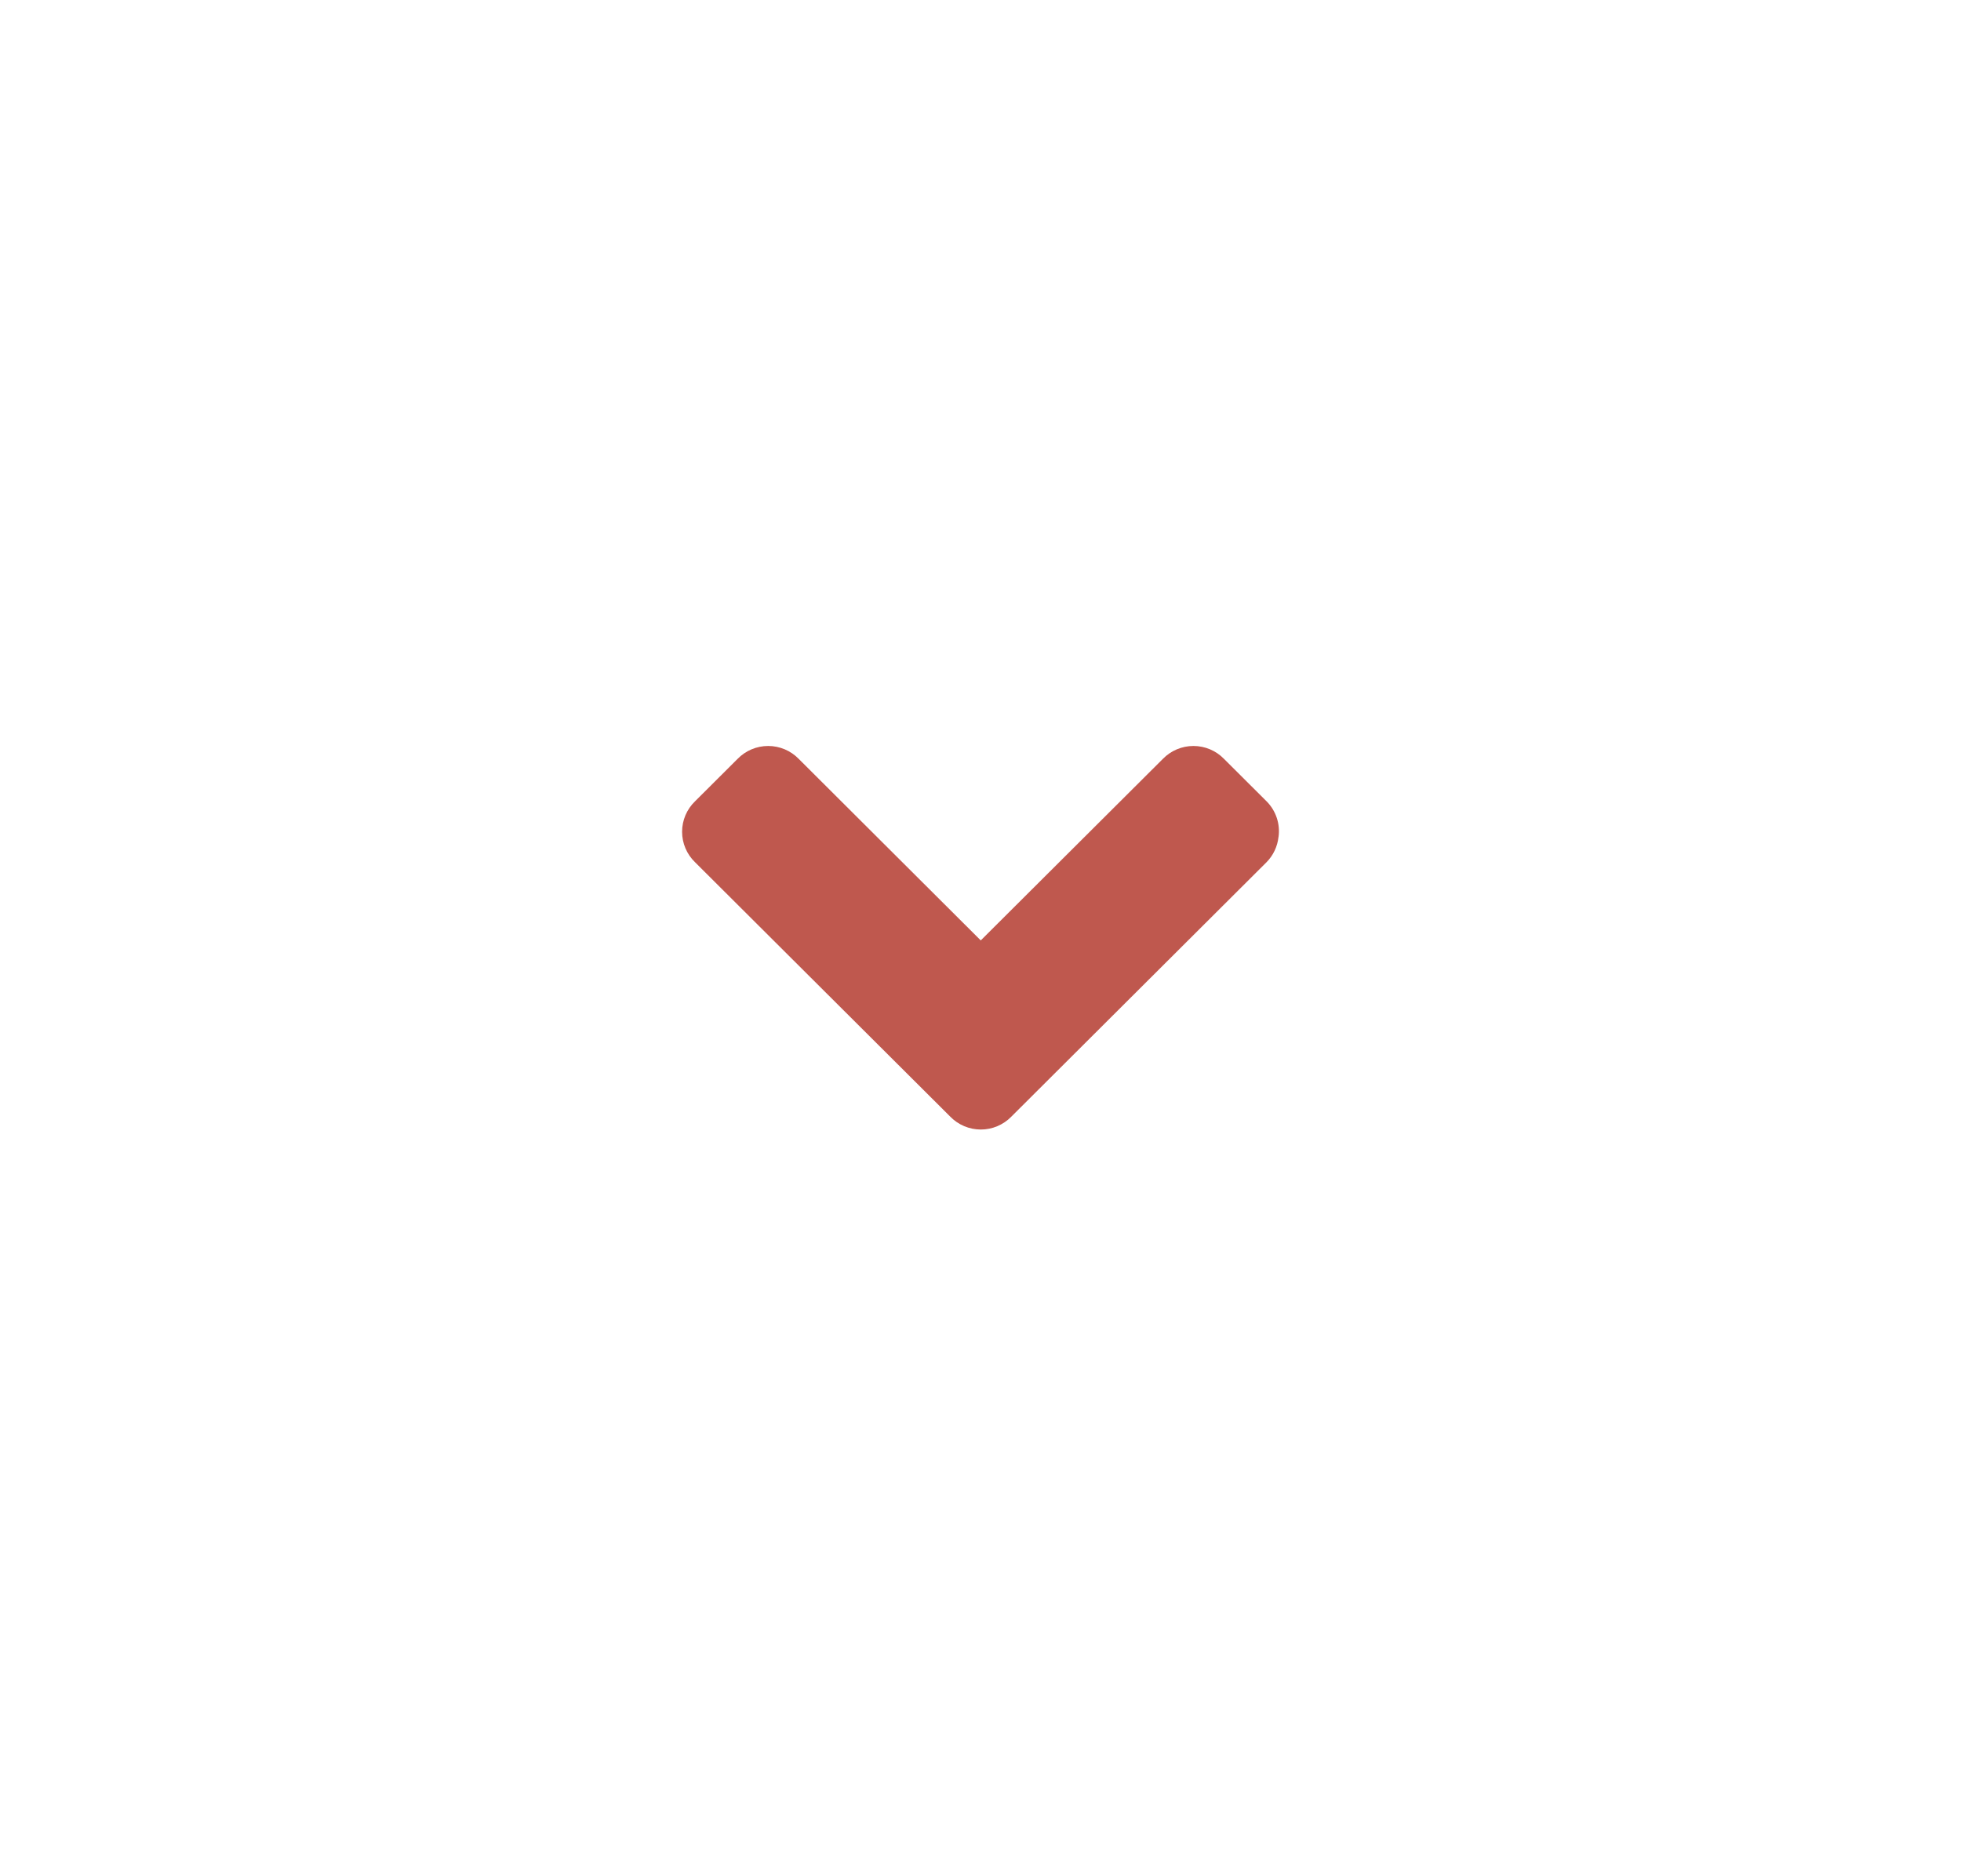
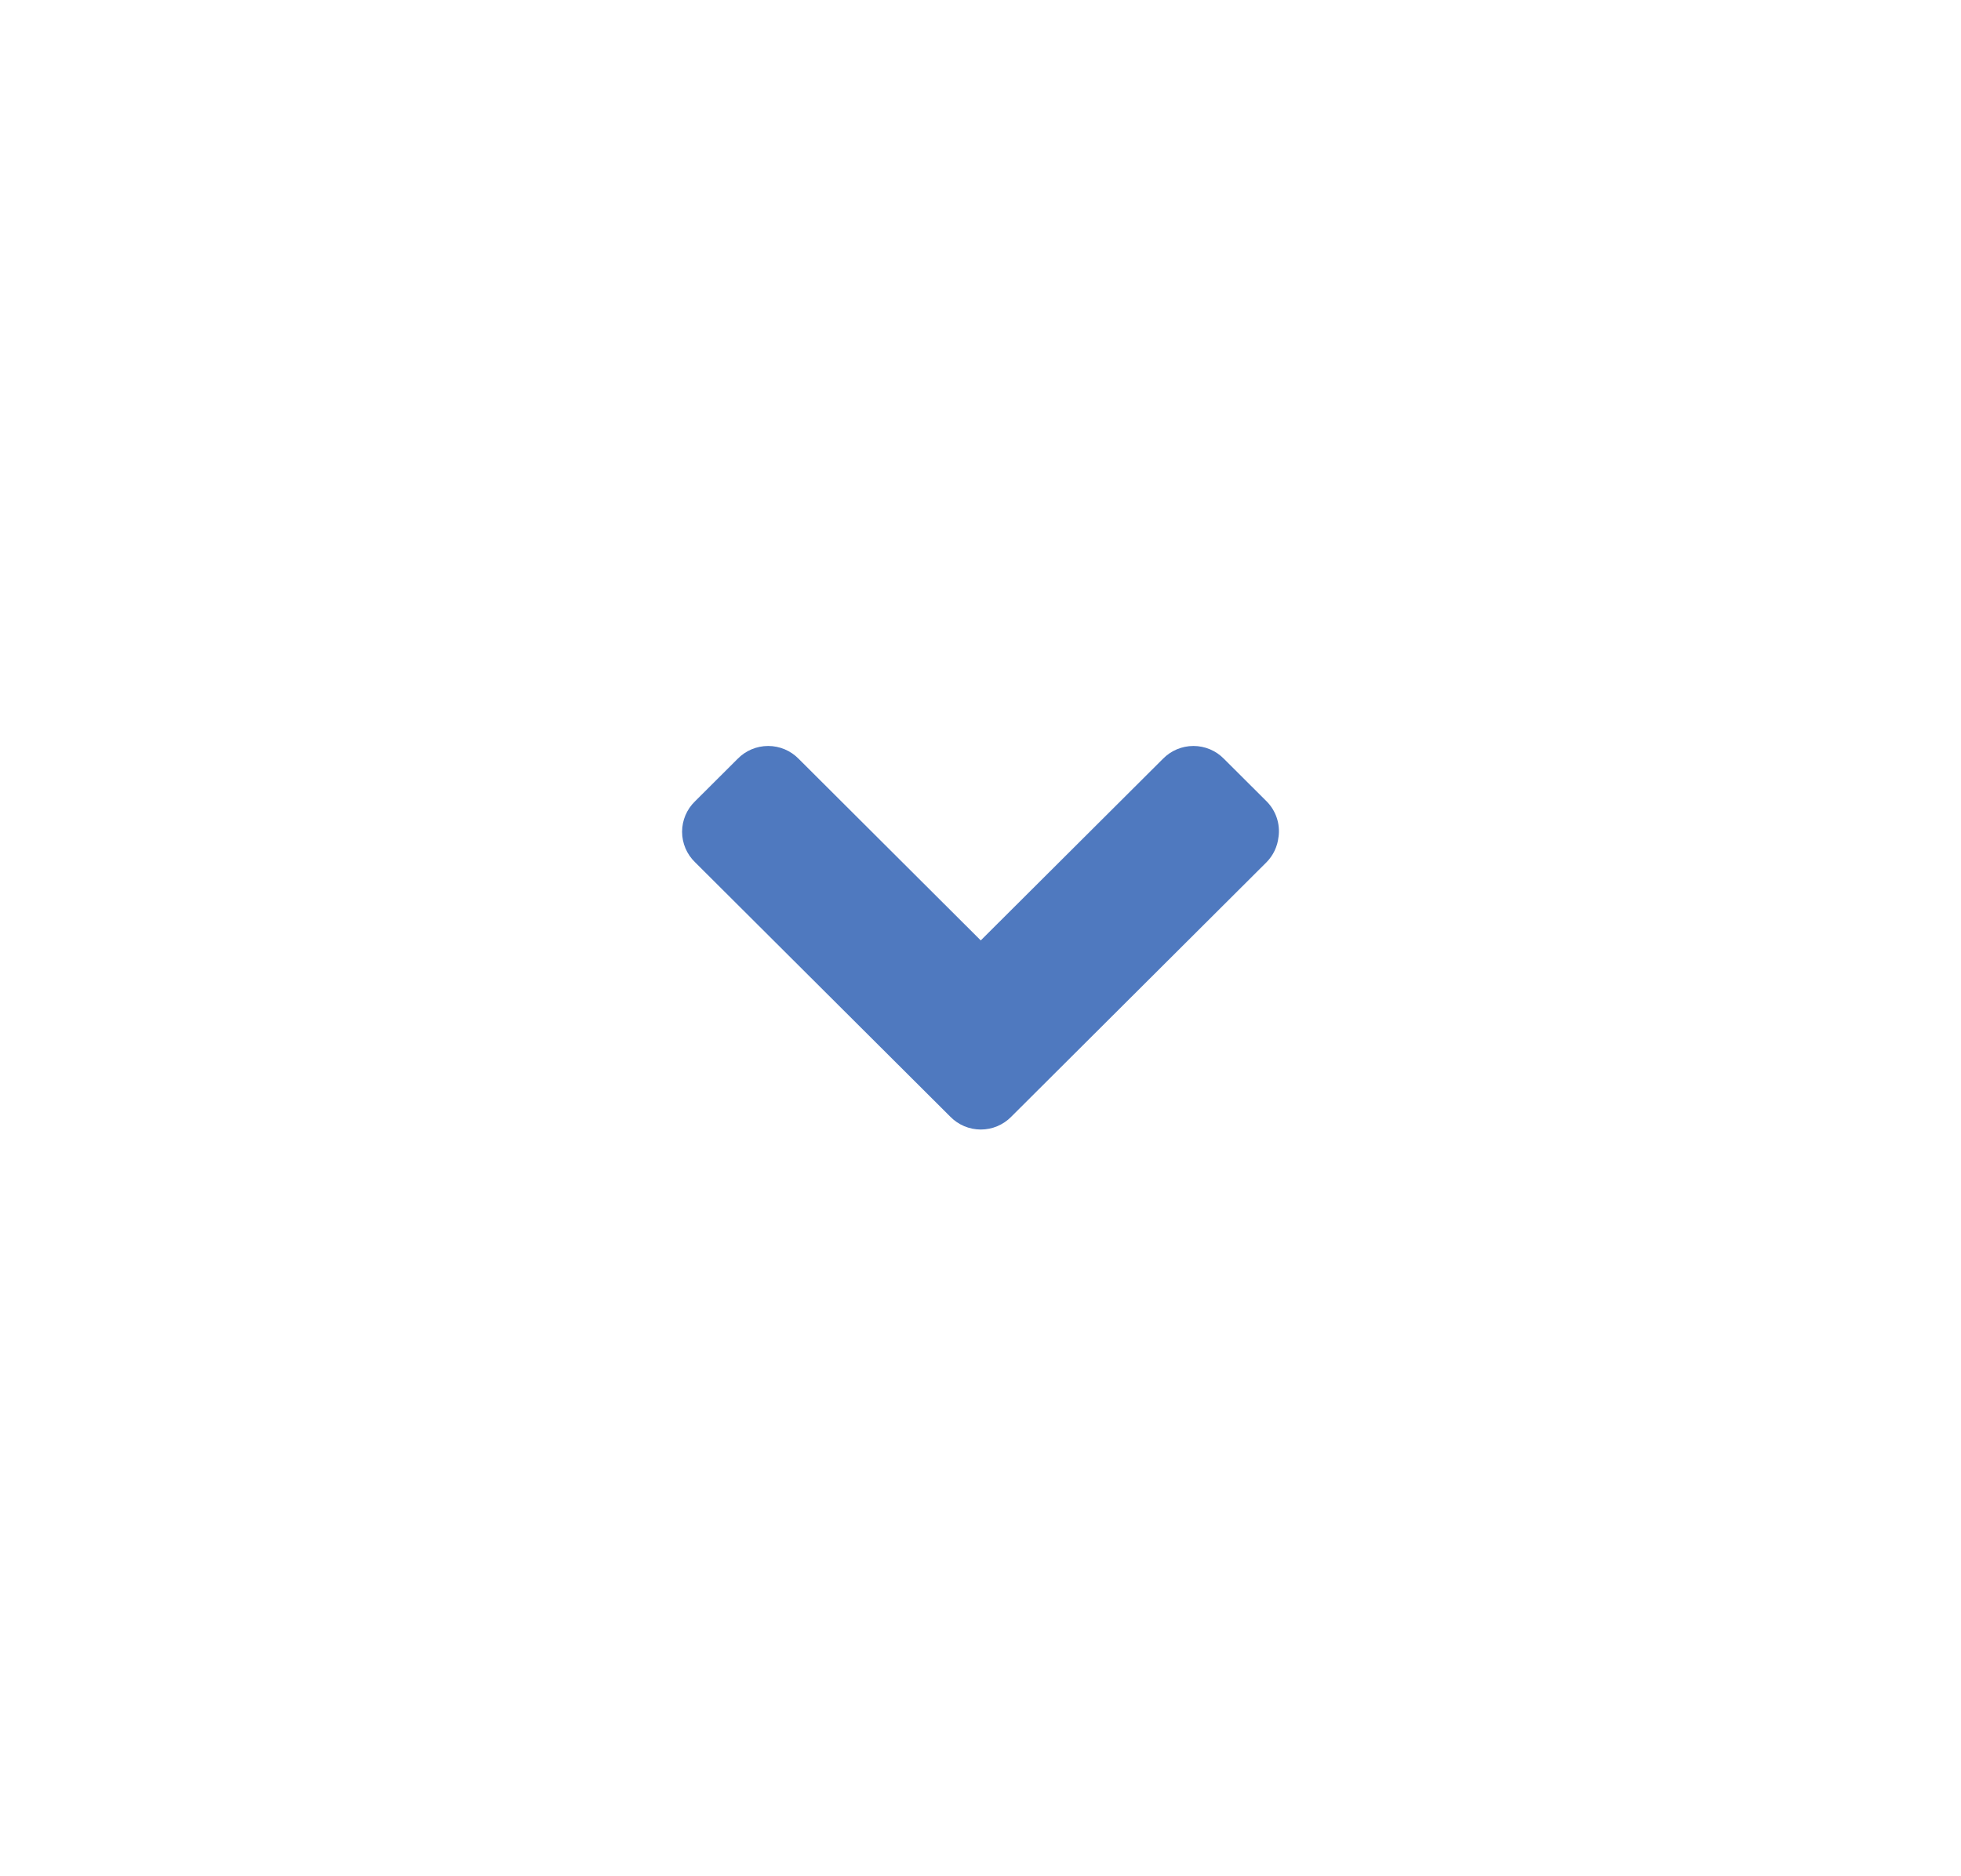
<svg xmlns="http://www.w3.org/2000/svg" id="svg4" viewBox="0 0 46 44" version="1.1">
-   <path id="path2" style="color:#000000;stroke-width:.5;fill:#bf584e" d="m29.99 19.637a0.998 0.995 0 0 1 -0.28 0.591l-5.986 5.969a0.998 0.995 0 0 1 -1.434 0l-5.986-5.968a0.998 0.995 0 0 1 0 -1.43l0.998-0.995a0.998 0.995 0 0 1 1.434 0l4.27 4.259 4.272-4.259a0.998 0.995 0 0 1 1.434 0l0.998 0.995a0.998 0.995 0 0 1 0.281 0.839z" />
+   <path id="path2" style="color:#000000;stroke-width:.5;fill:#4f79bf" d="m29.99 19.637a0.998 0.995 0 0 1 -0.28 0.591l-5.986 5.969a0.998 0.995 0 0 1 -1.434 0l-5.986-5.968a0.998 0.995 0 0 1 0 -1.43l0.998-0.995a0.998 0.995 0 0 1 1.434 0l4.27 4.259 4.272-4.259a0.998 0.995 0 0 1 1.434 0l0.998 0.995a0.998 0.995 0 0 1 0.281 0.839z" />
</svg>
